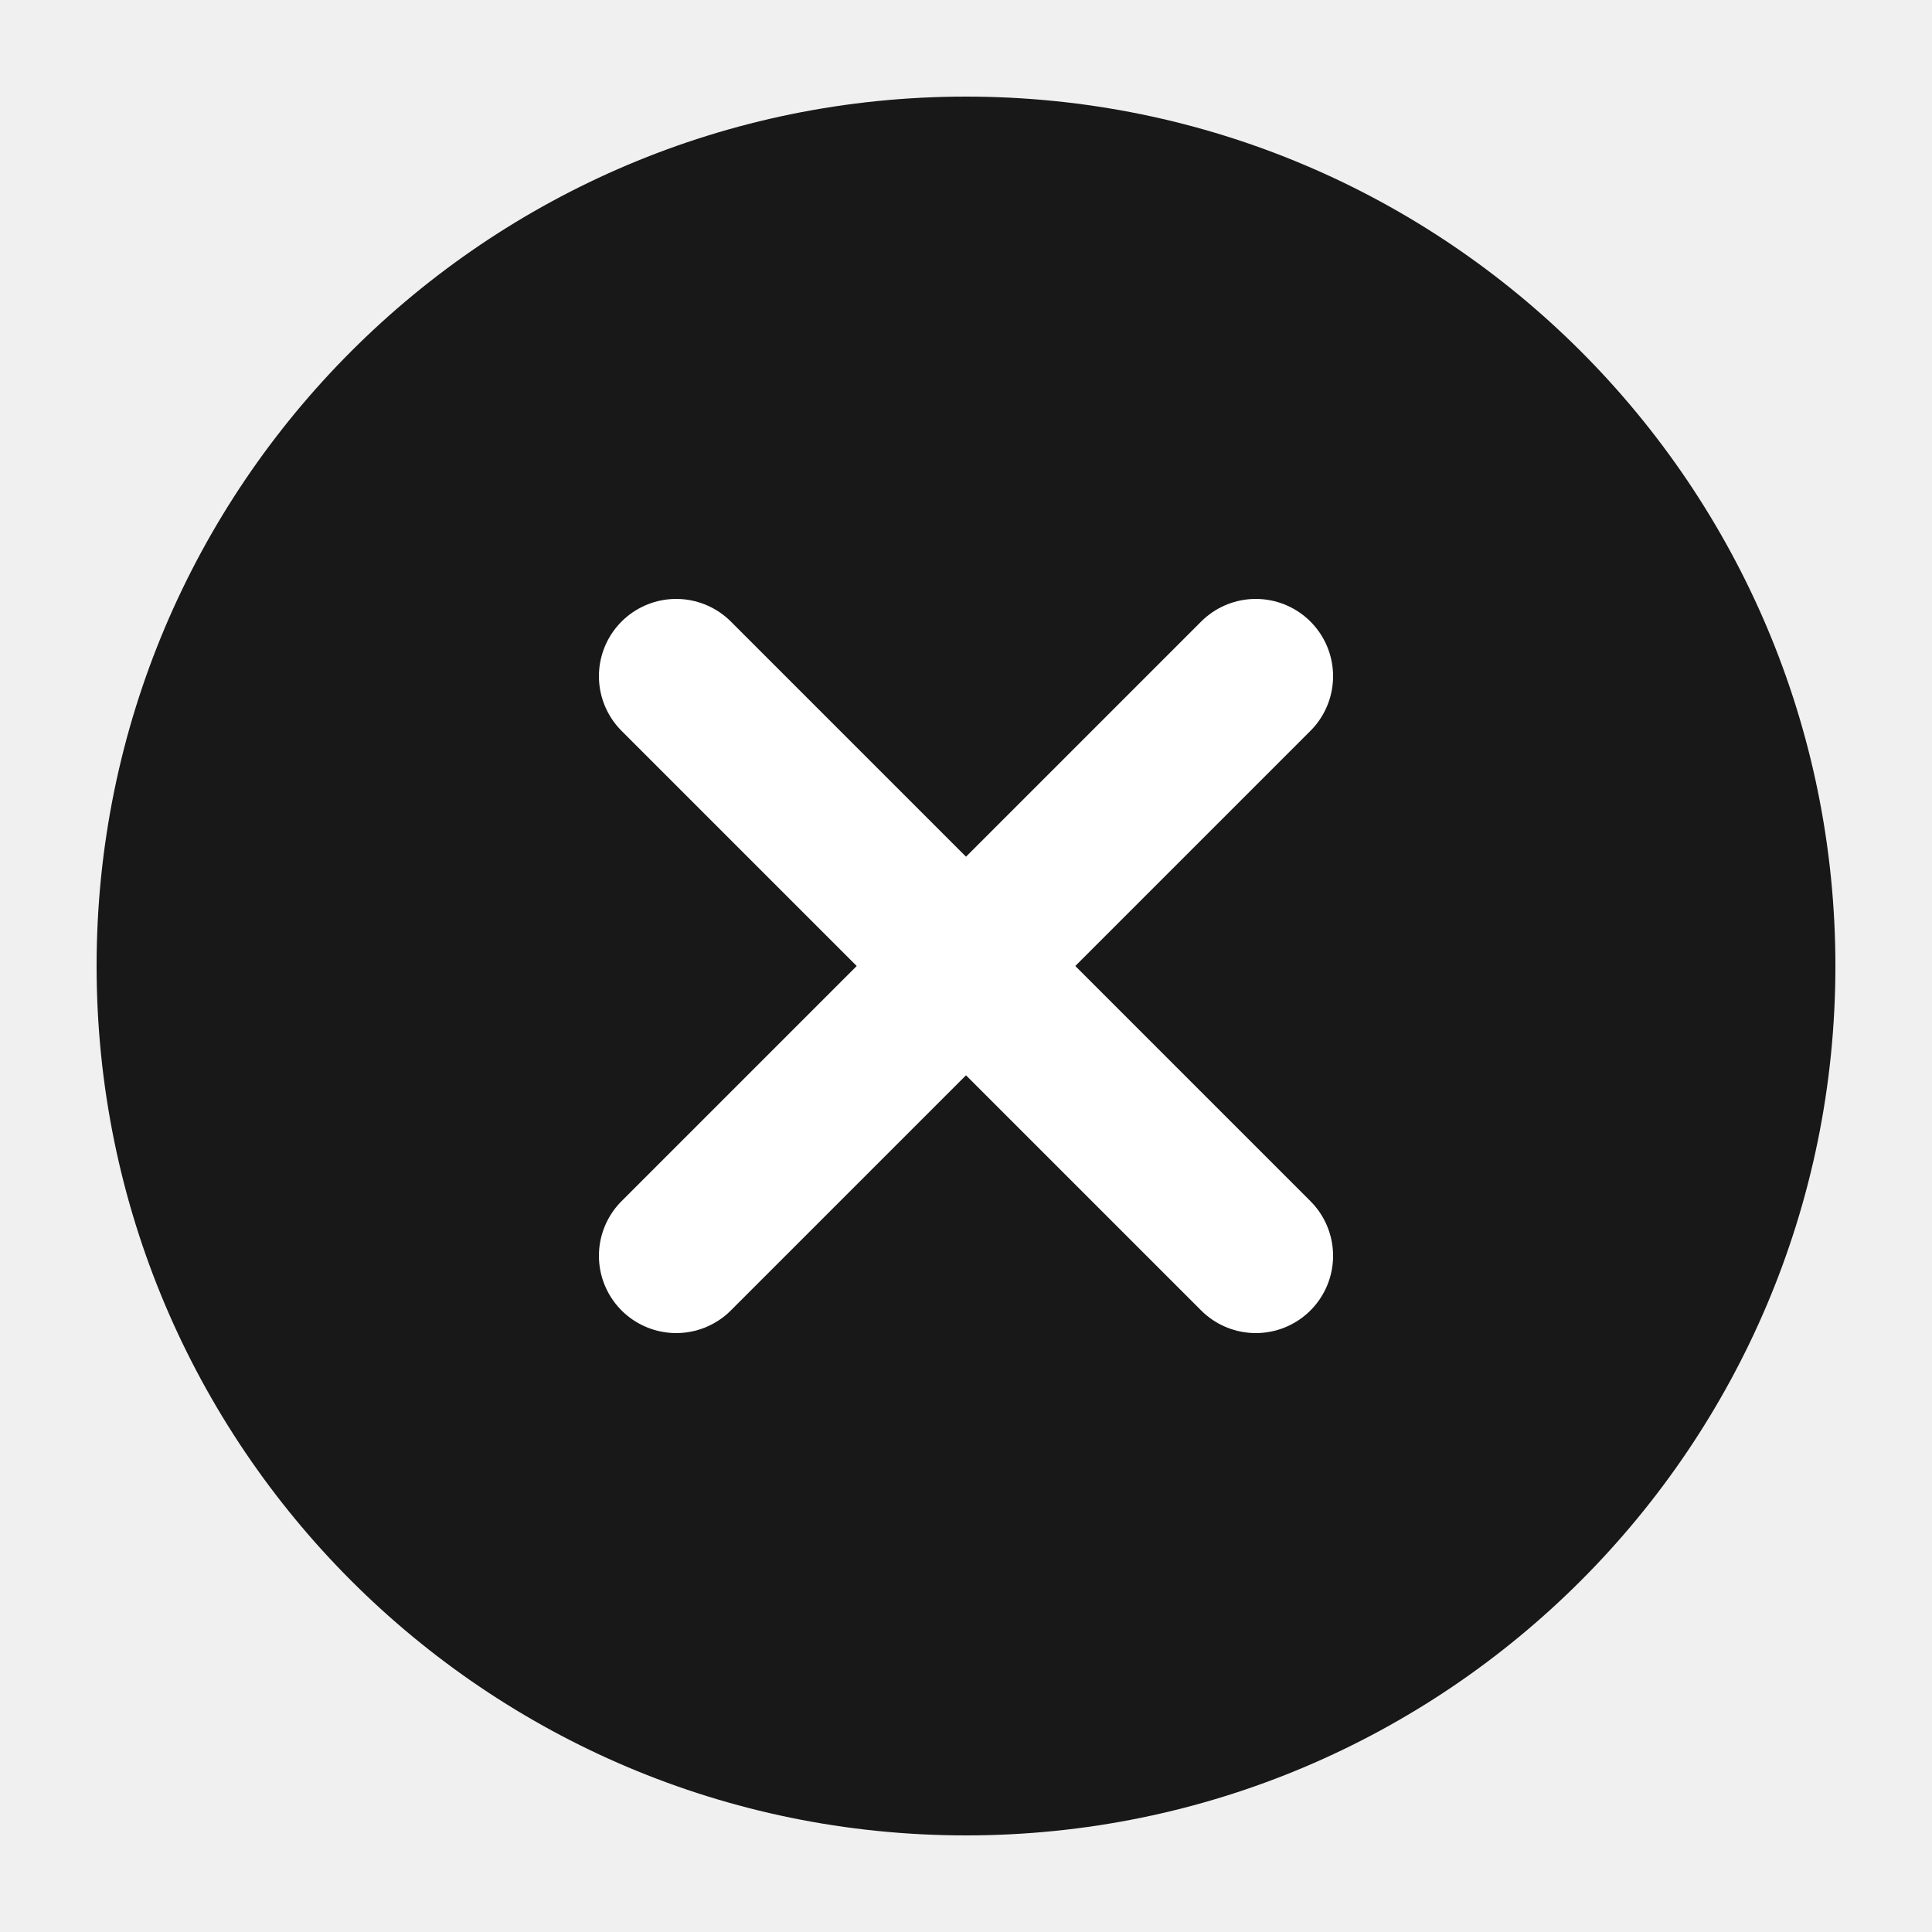
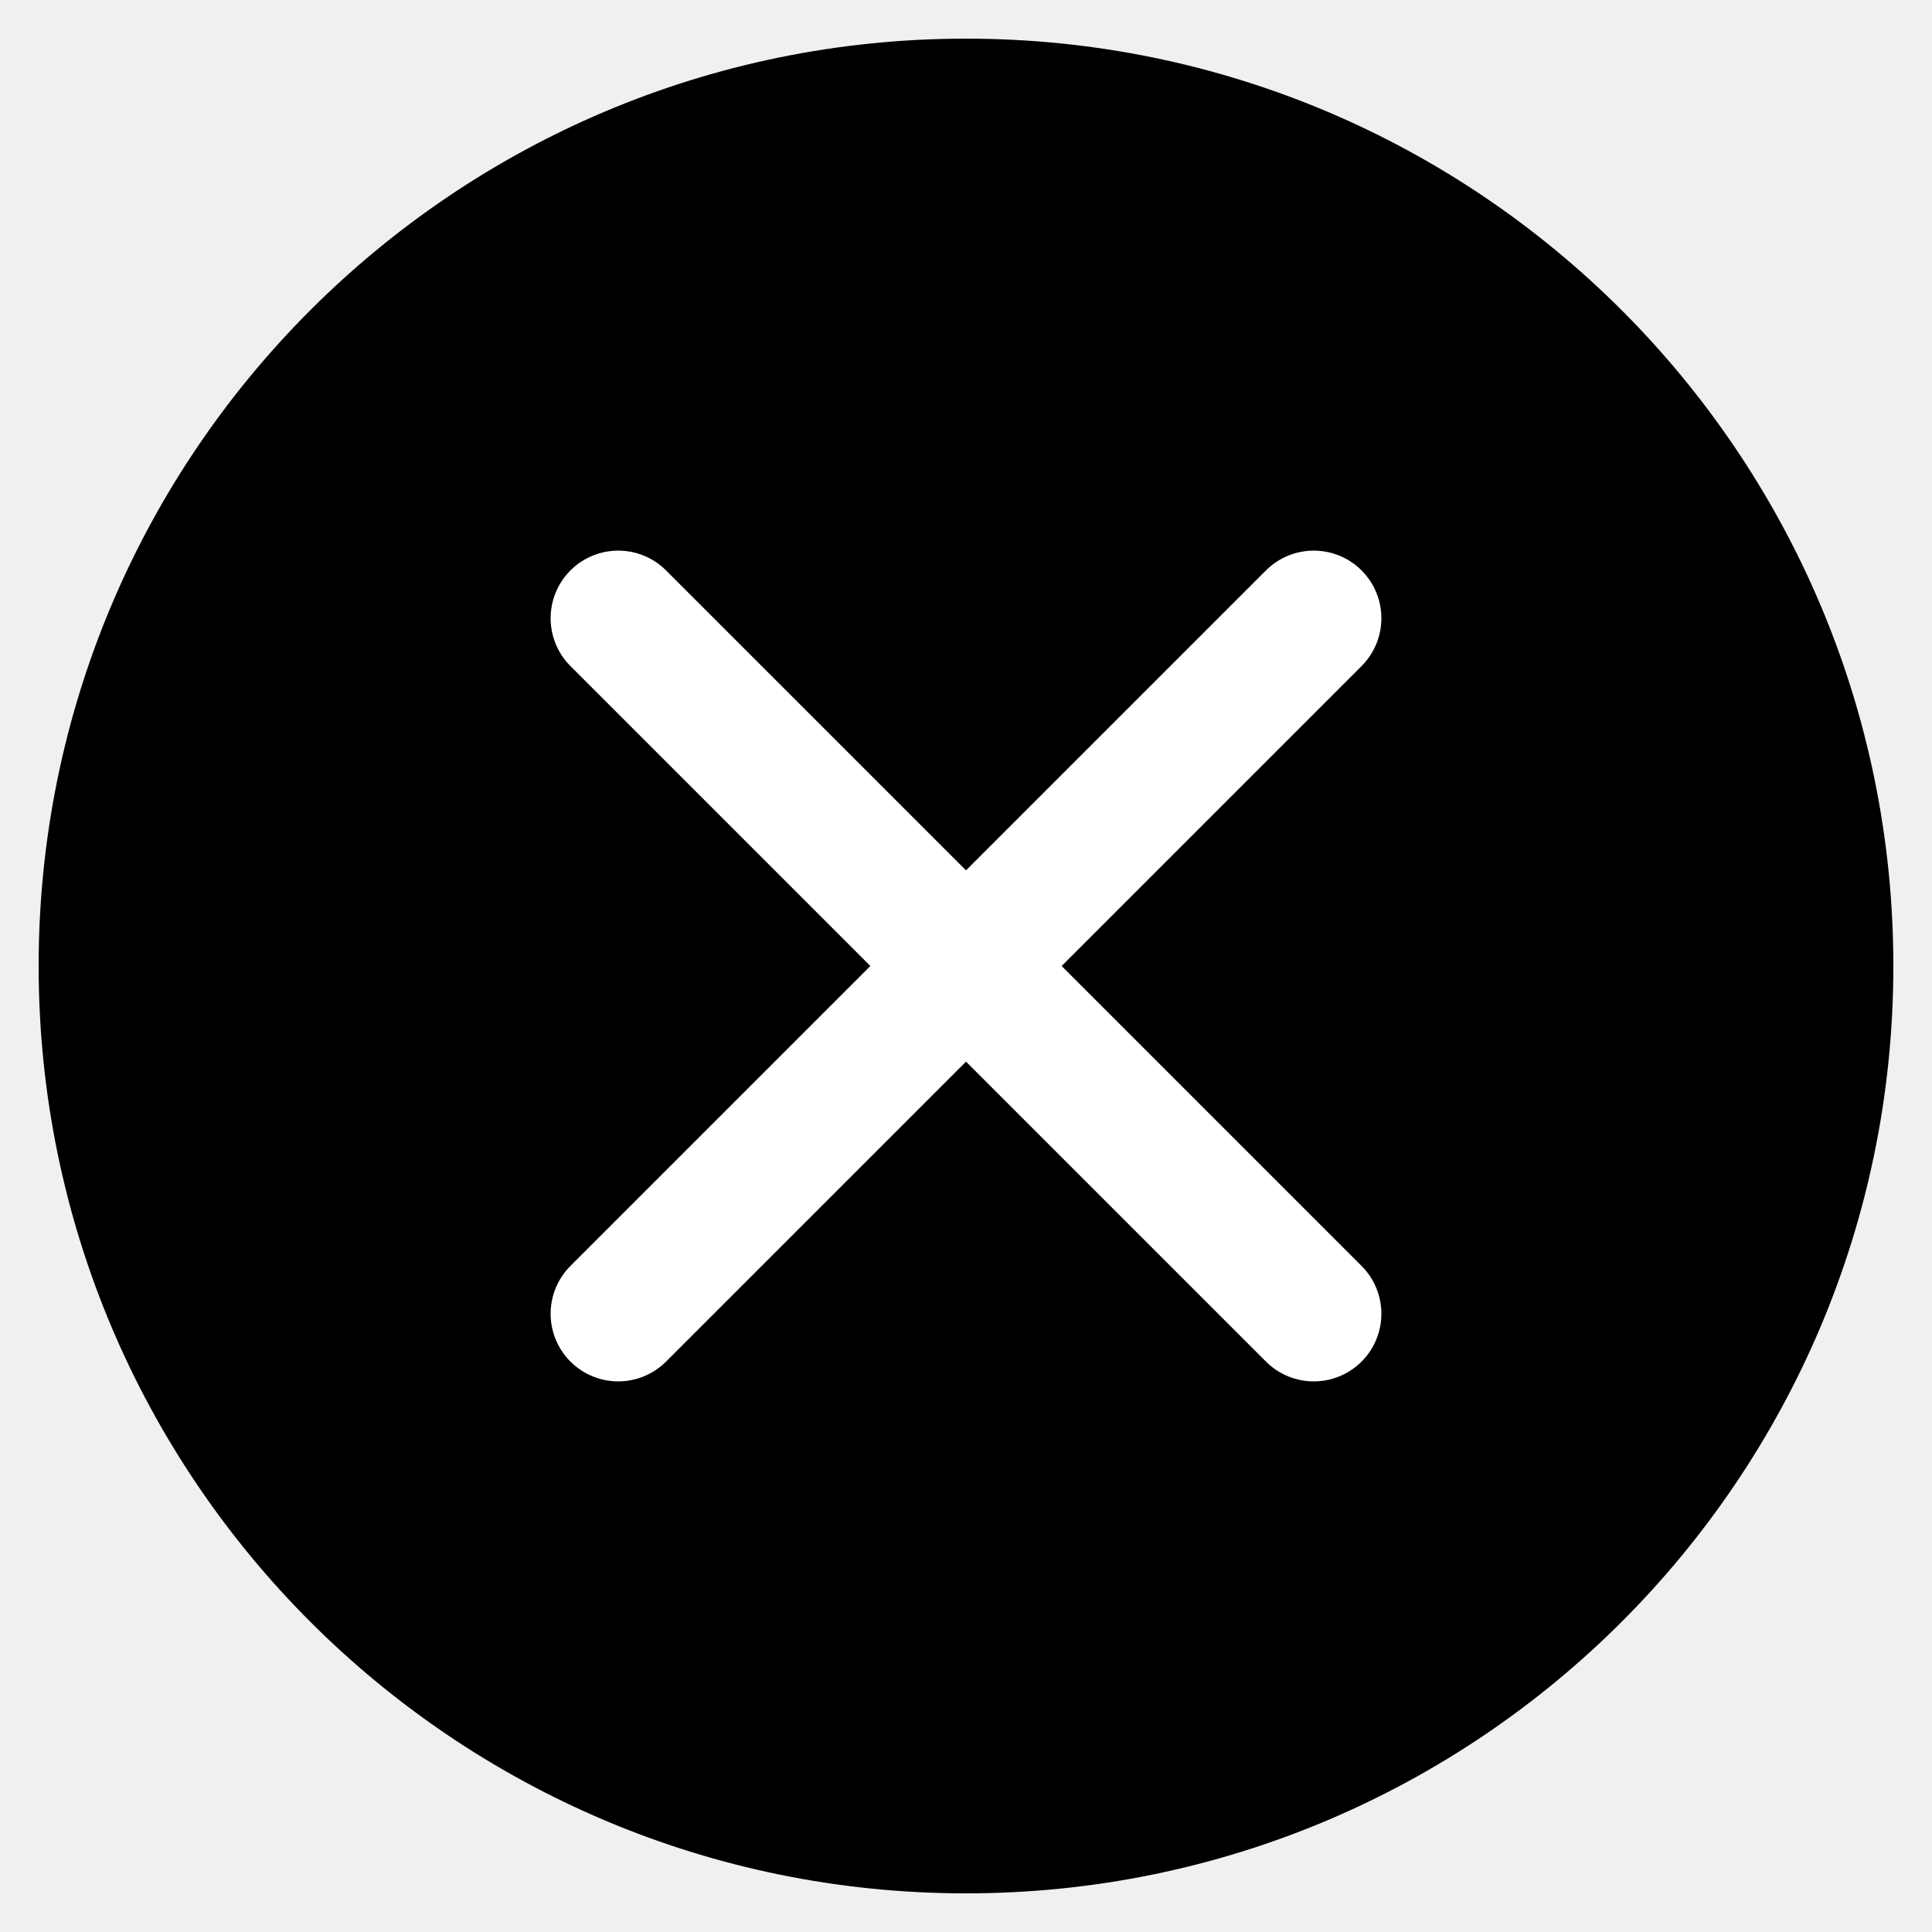
- <svg xmlns="http://www.w3.org/2000/svg" viewBox="0 0 100 100" fill="currentColor">
-   <circle cx="50" cy="50" r="45" fill="currentColor" opacity="0.9" />
-   <g stroke="white" stroke-width="8" stroke-linecap="round">
-     <line x1="35" y1="35" x2="65" y2="65" />
-     <line x1="65" y1="35" x2="35" y2="65" />
+ <svg xmlns="http://www.w3.org/2000/svg" viewBox="0 0 100 100">
+   <circle cx="50" cy="50" r="48" fill="currentColor" />
+   <g stroke="white" stroke-width="7" stroke-linecap="round" stroke-linejoin="round">
+     <line x1="32" y1="32" x2="68" y2="68" />
+     <line x1="68" y1="32" x2="32" y2="68" />
  </g>
</svg>
